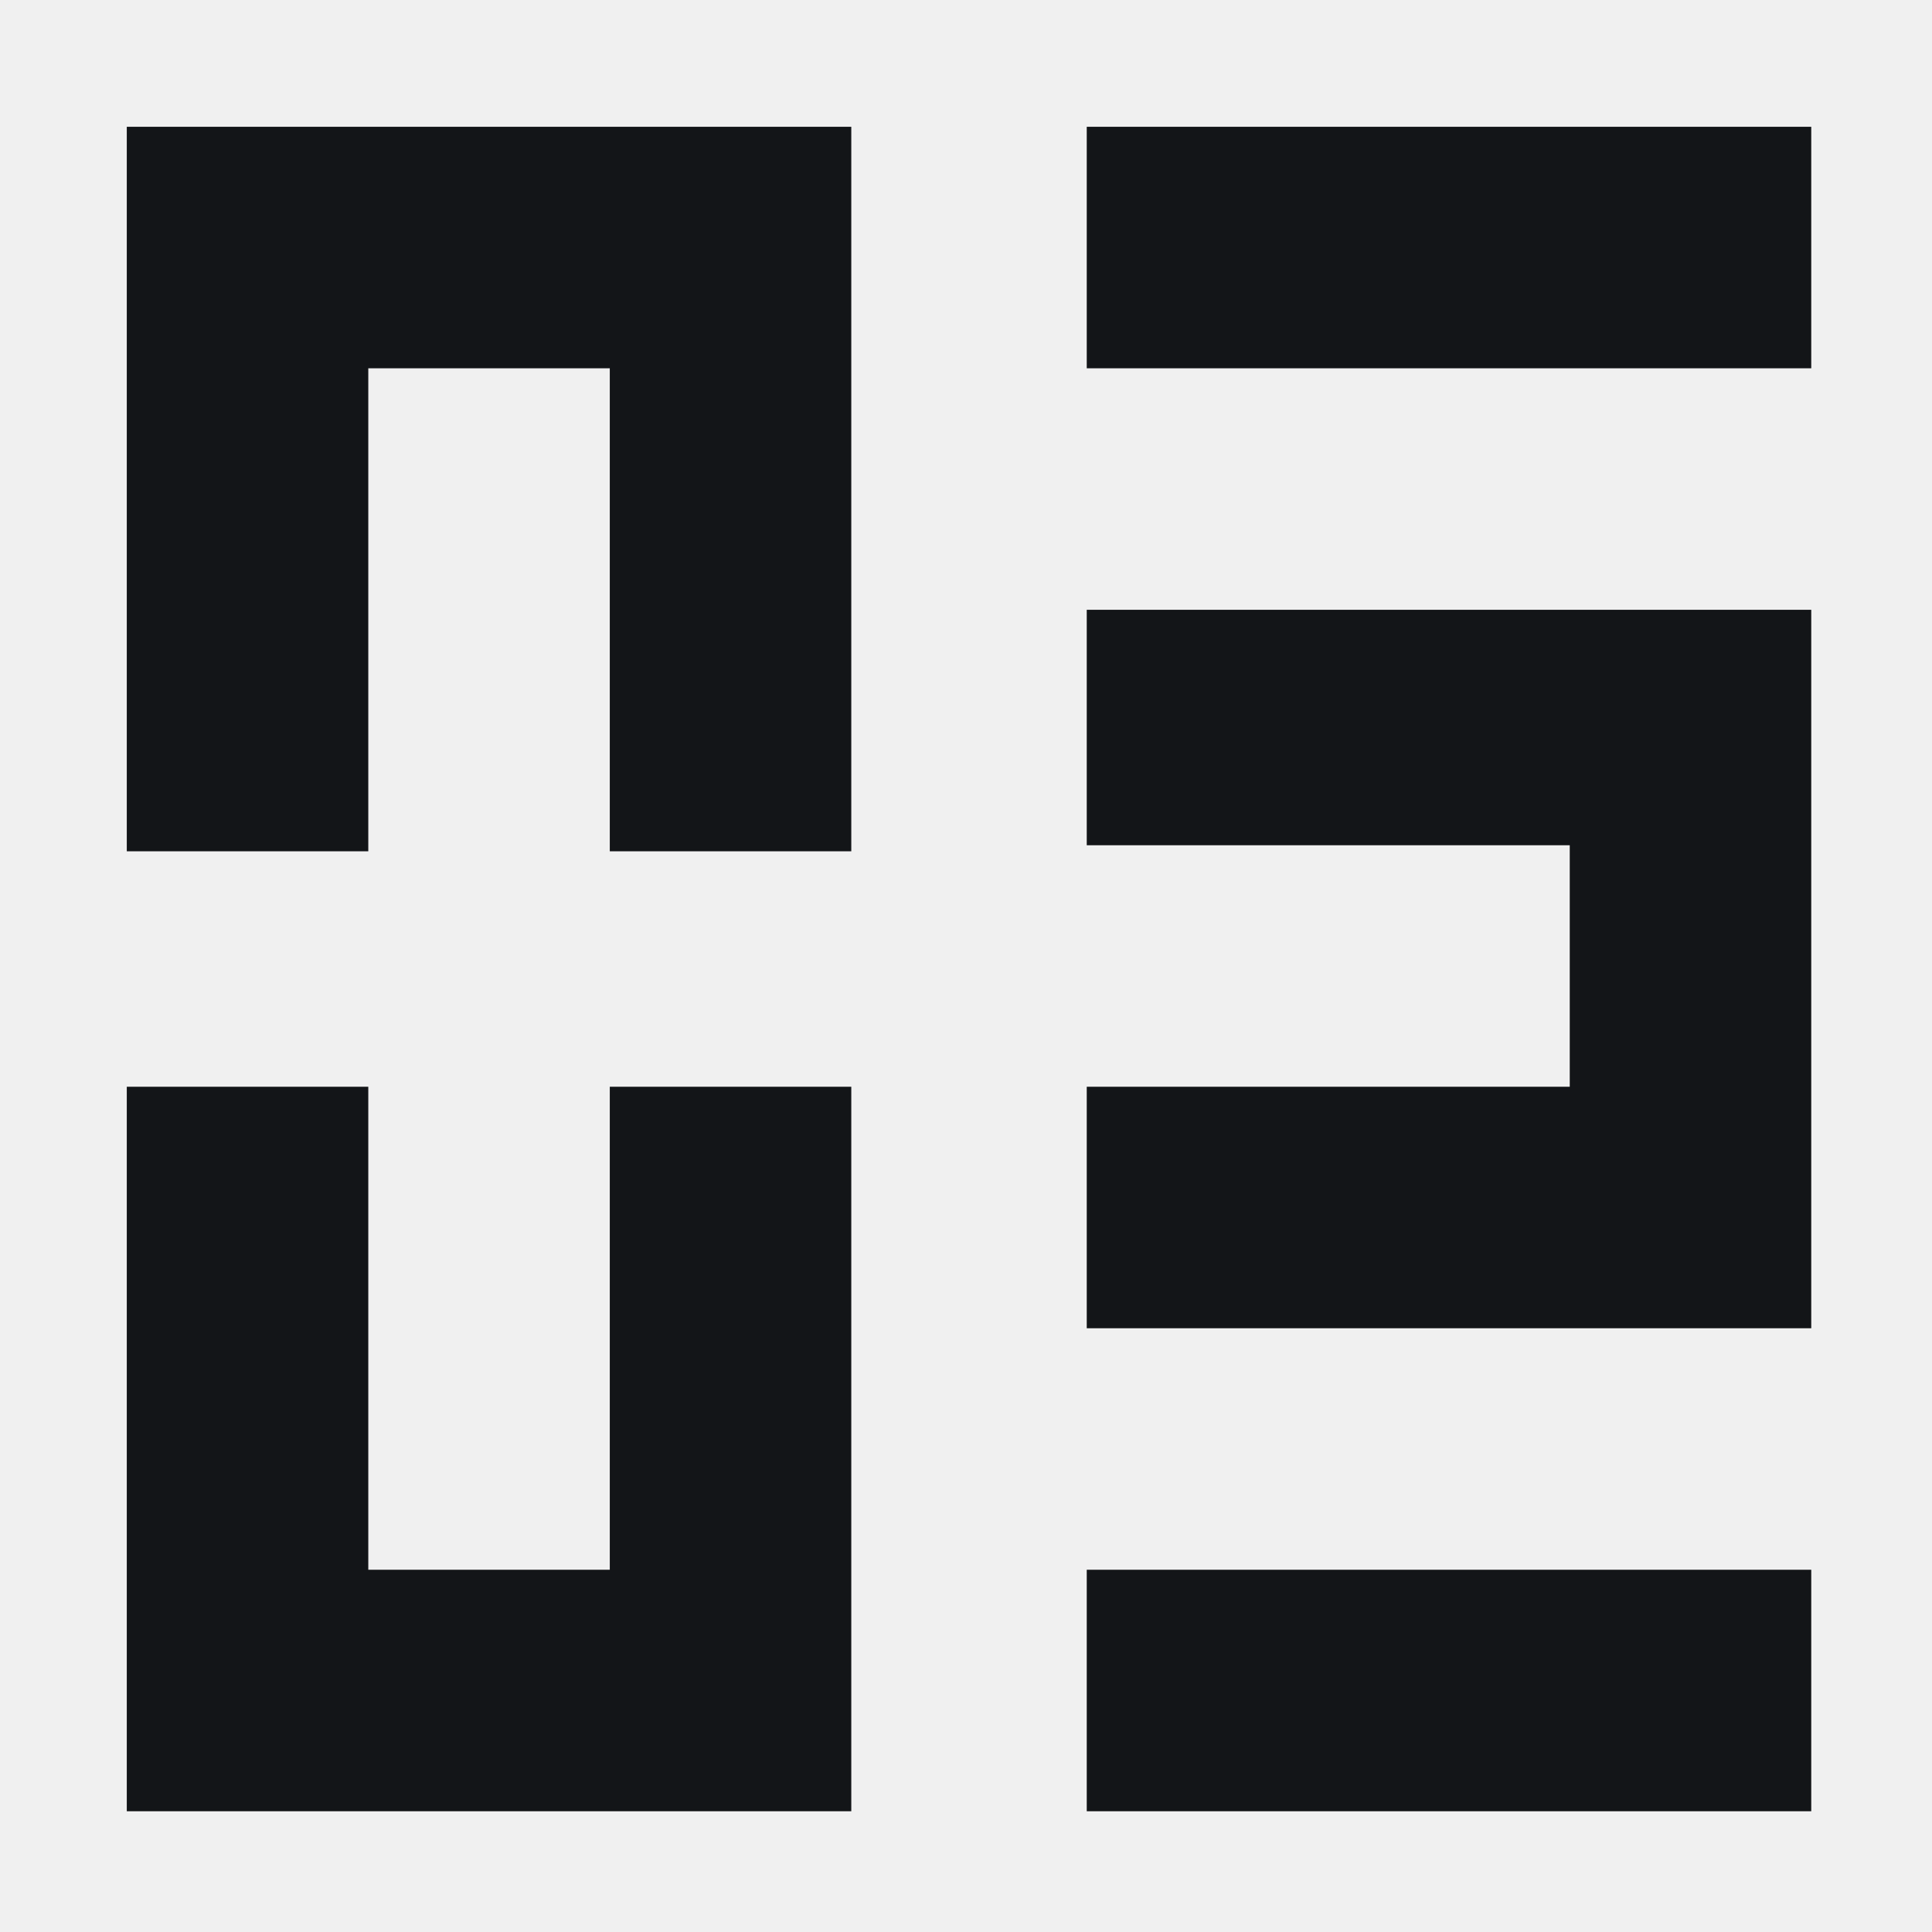
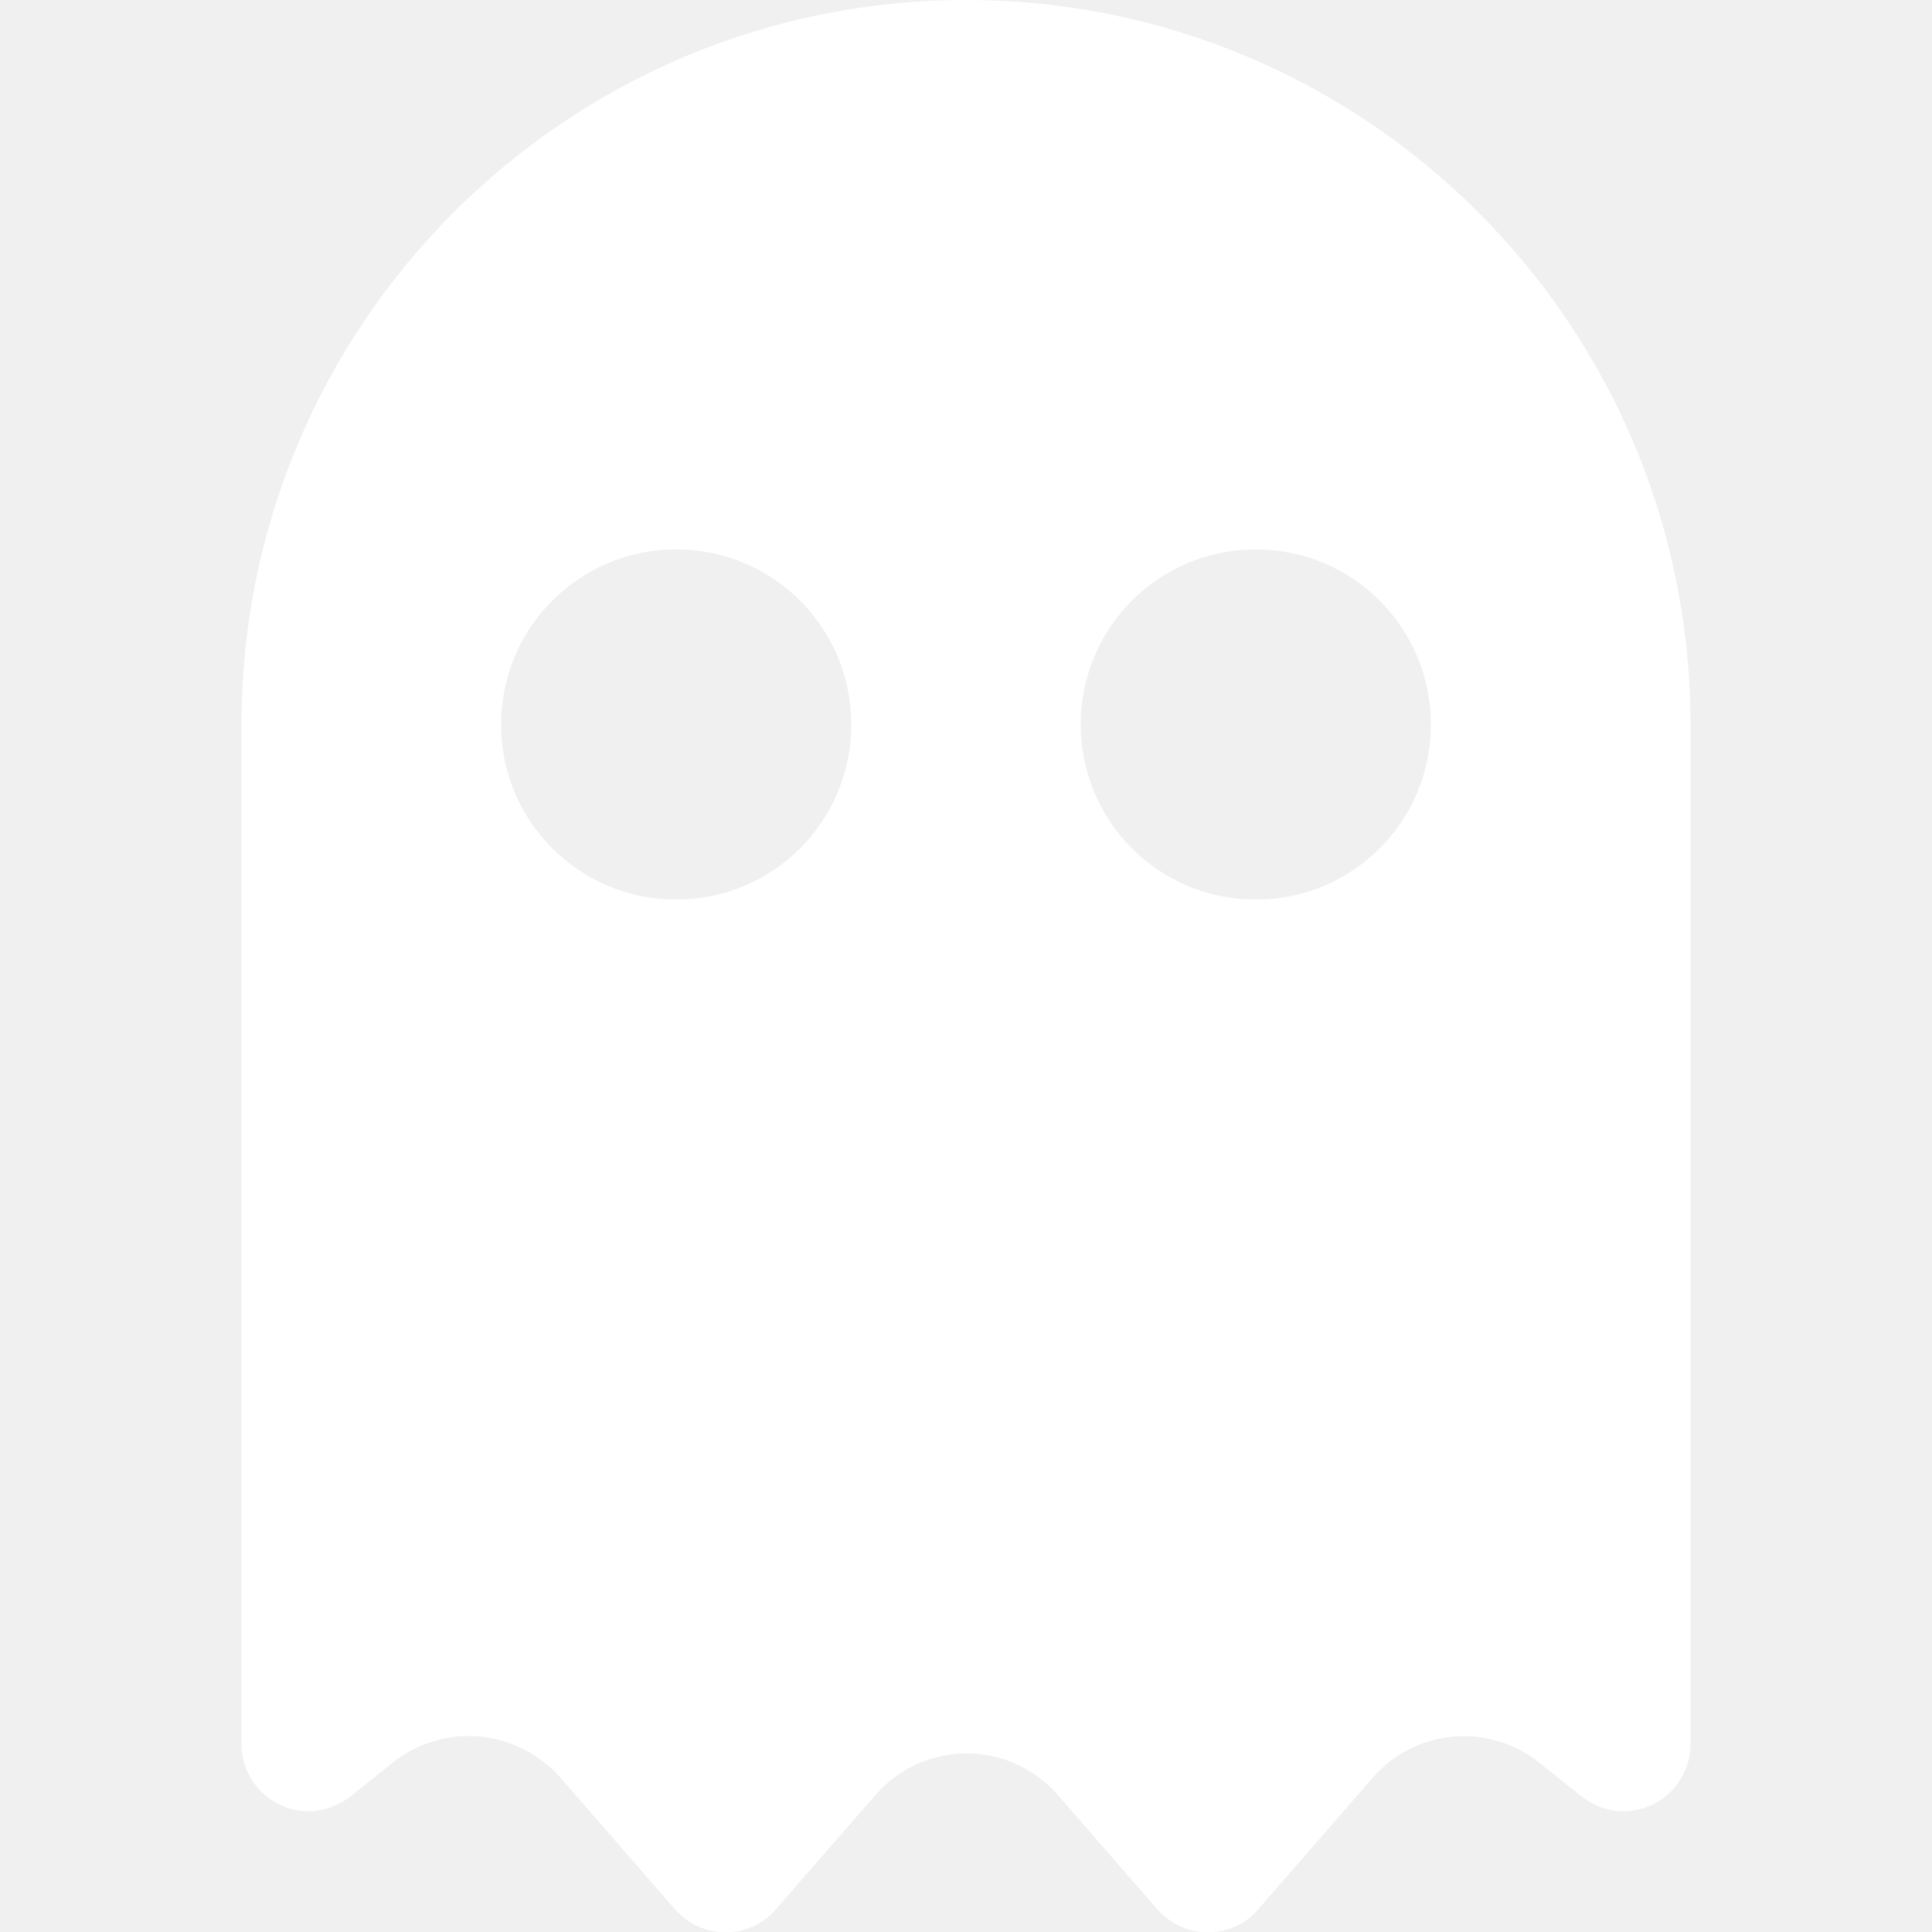
- <svg xmlns="http://www.w3.org/2000/svg" fill="none" viewBox="0 0 32 32">
-   <style type="text/css">
- 	.st0{fill:#131518;}
- 	@media (prefers-color-scheme:dark){:root{filter:invert(100%)}}
- </style>
-   <path class="st0" d="M2.1,2.1h12v12h-4v-8h-4v8h-4V2.1z M10.1,26h-4v-8h-4v12h12V18h-4V26z M18,14h8v4h-8v4h12V10.1H18V14z M18,2.1  v4h12v-4H18z M18,30h12v-4H18V30z" />
+ <svg xmlns="http://www.w3.org/2000/svg" viewBox="0 0 640 640" width="100%" height="100%">
+   <style>
+     .ghost-shape {
+       /* Default to dark mode (white fill) */
+       fill: #ffffff;
+     }
+ 
+     /* Switch to dark fill for light mode backgrounds */
+     @media (prefers-color-scheme: light) {
+       .ghost-shape {
+         fill: #121212;
+       }
+     }
+   </style>
+   <path class="ghost-shape" d="M130.1,583.9l-14,11.2c-4,3.1-8.9,4.9-13.9,4.9C90,600,80,590,80,577.8V240C80,107.5,187.5,0,320,0s240,107.5,240,240v337.8c0,12.2-10,22.2-22.2,22.2c-5,0-9.9-1.8-13.9-4.9l-14-11.2c-16.8-13.4-41-11.2-55.1,4.9l-38.1,43.8c-4.1,4.8-10.2,7.5-16.6,7.5s-12.4-2.8-16.6-7.5l-33.2-38.1c-15.9-18.2-44.2-18.2-60.2,0l-33.2,38.1c-4.1,4.8-10.2,7.5-16.6,7.5s-12.4-2.8-16.6-7.5l-38.1-43.8C171.1,572.6,146.9,570.5,130.1,583.9z M282,240c0-32.1-25.9-58-58-58c-32.1,0-58,25.9-58,58s25.9,58,58,58C256.1,298,282,272.1,282,240z M416,298c32.1,0,58-25.9,58-58s-25.9-58-58-58s-58,25.9-58,58S383.9,298,416,298z" />
</svg>
